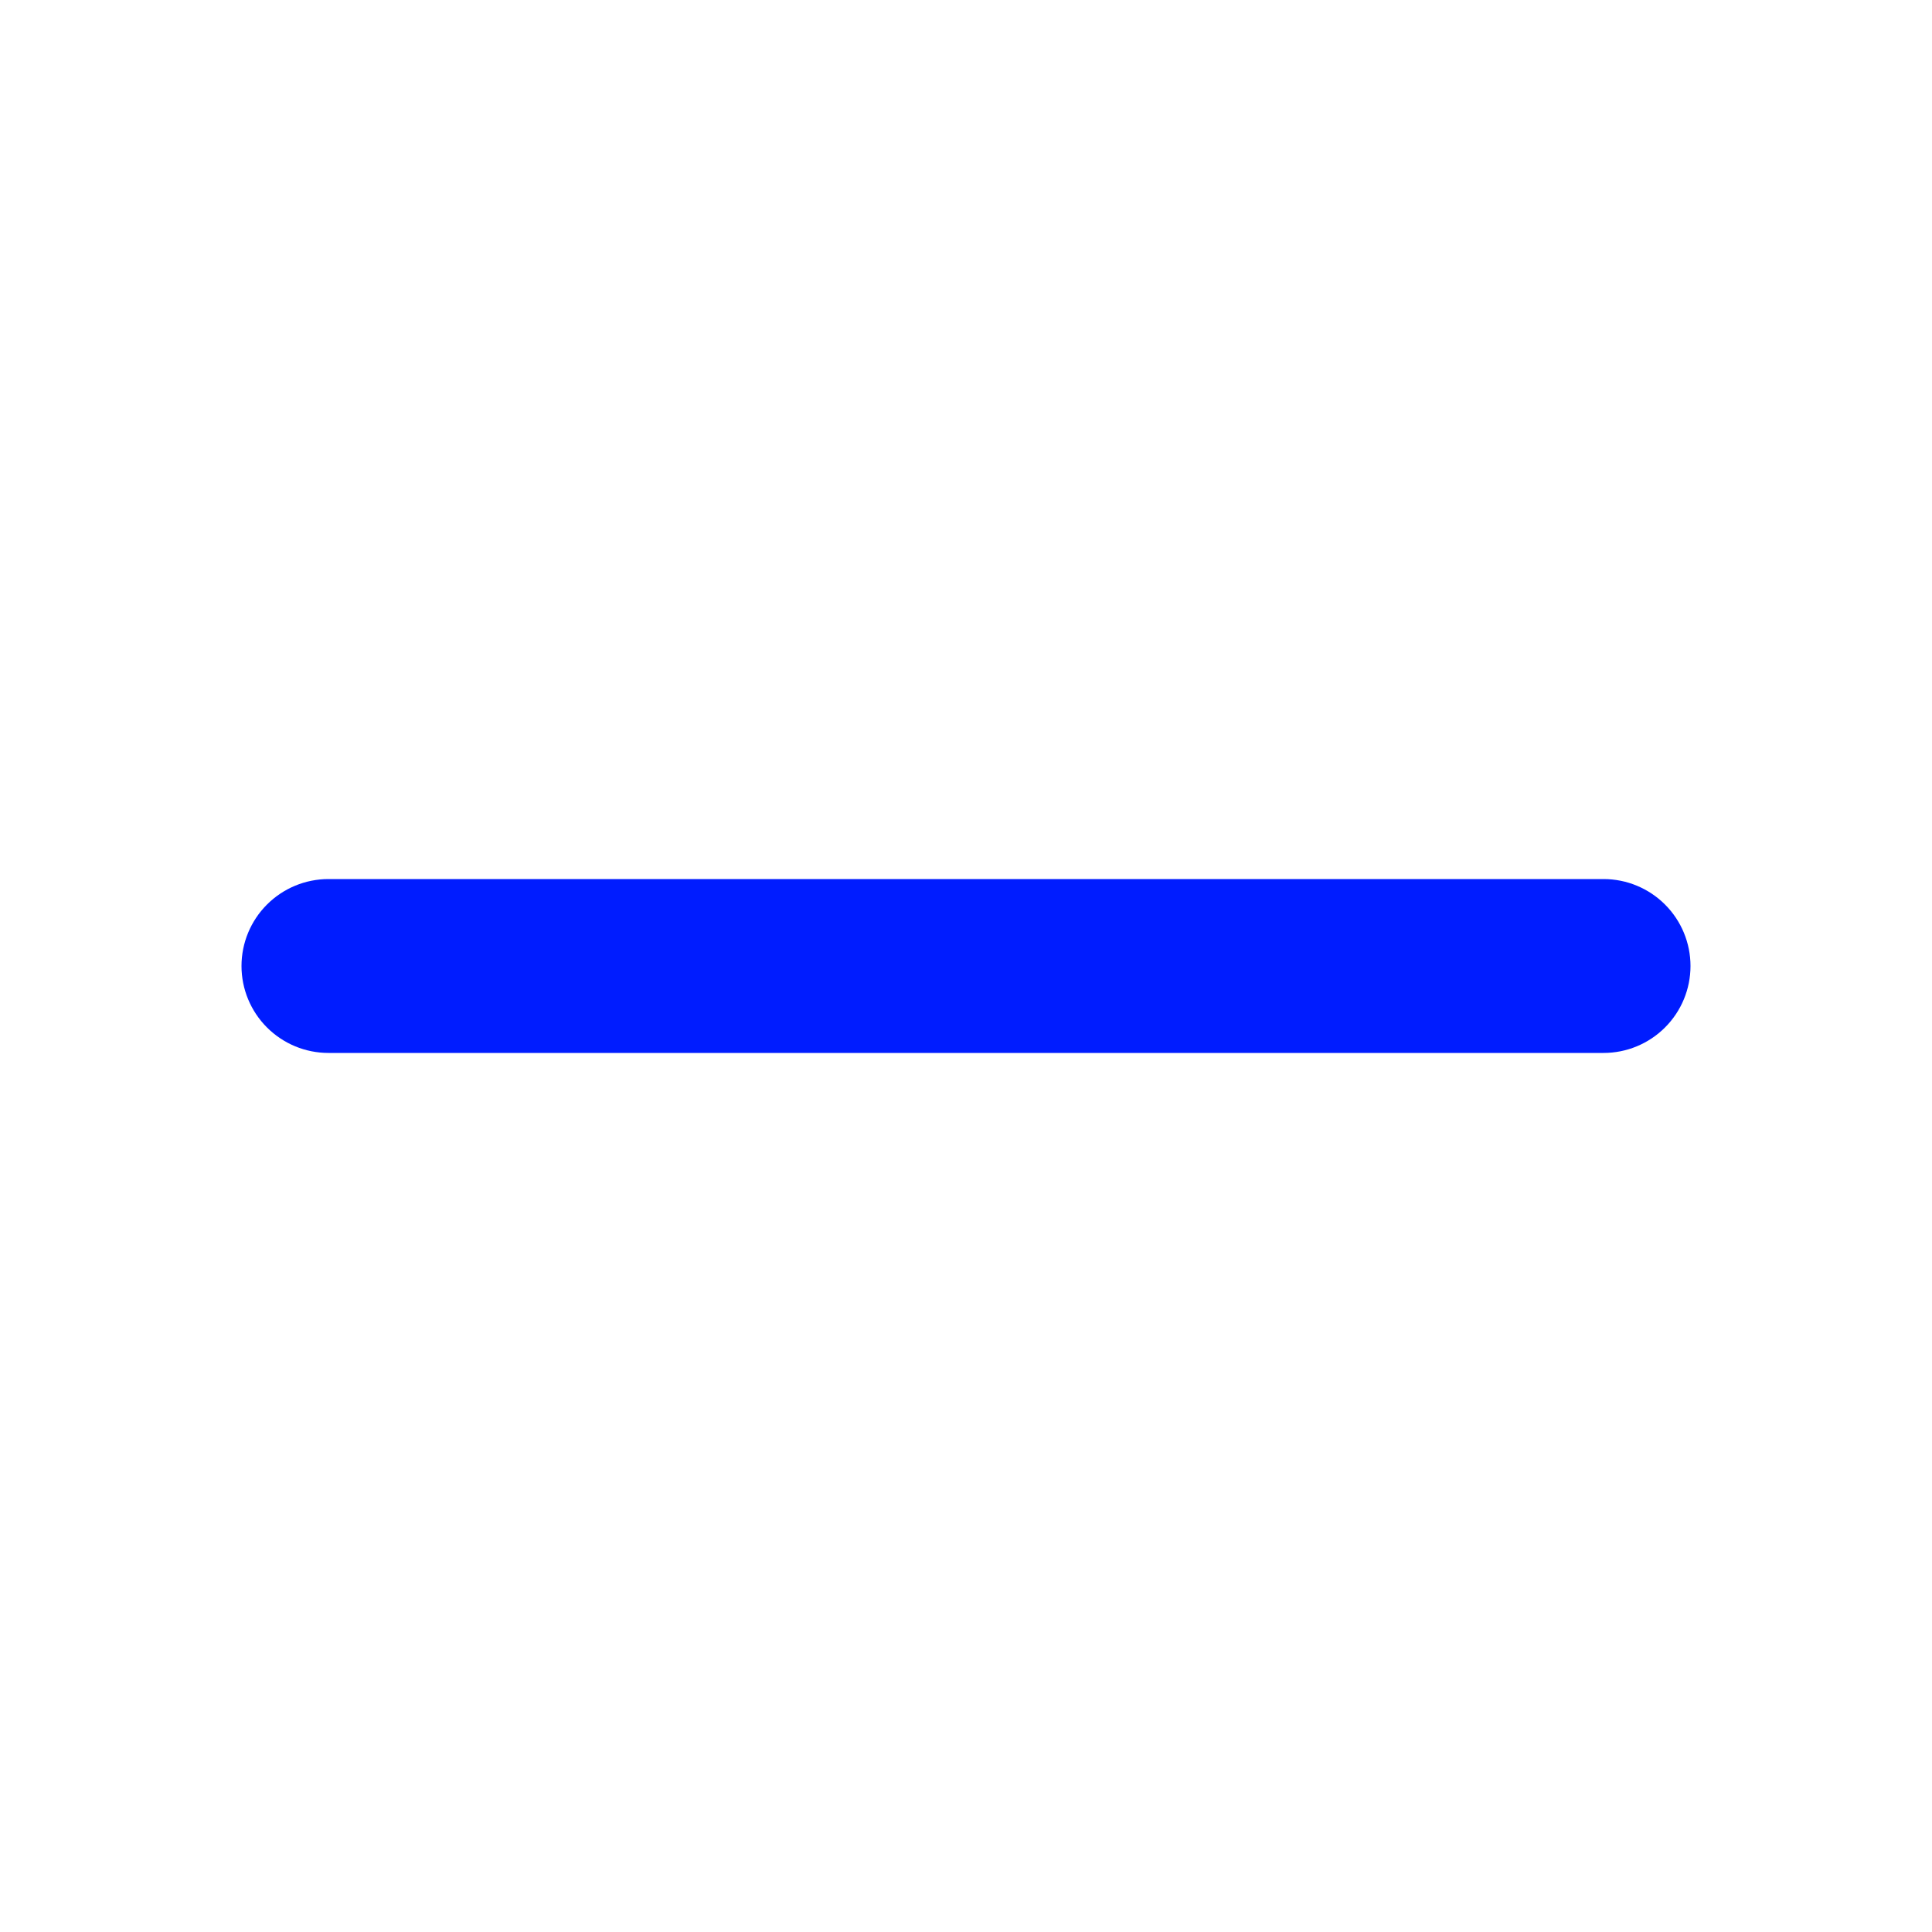
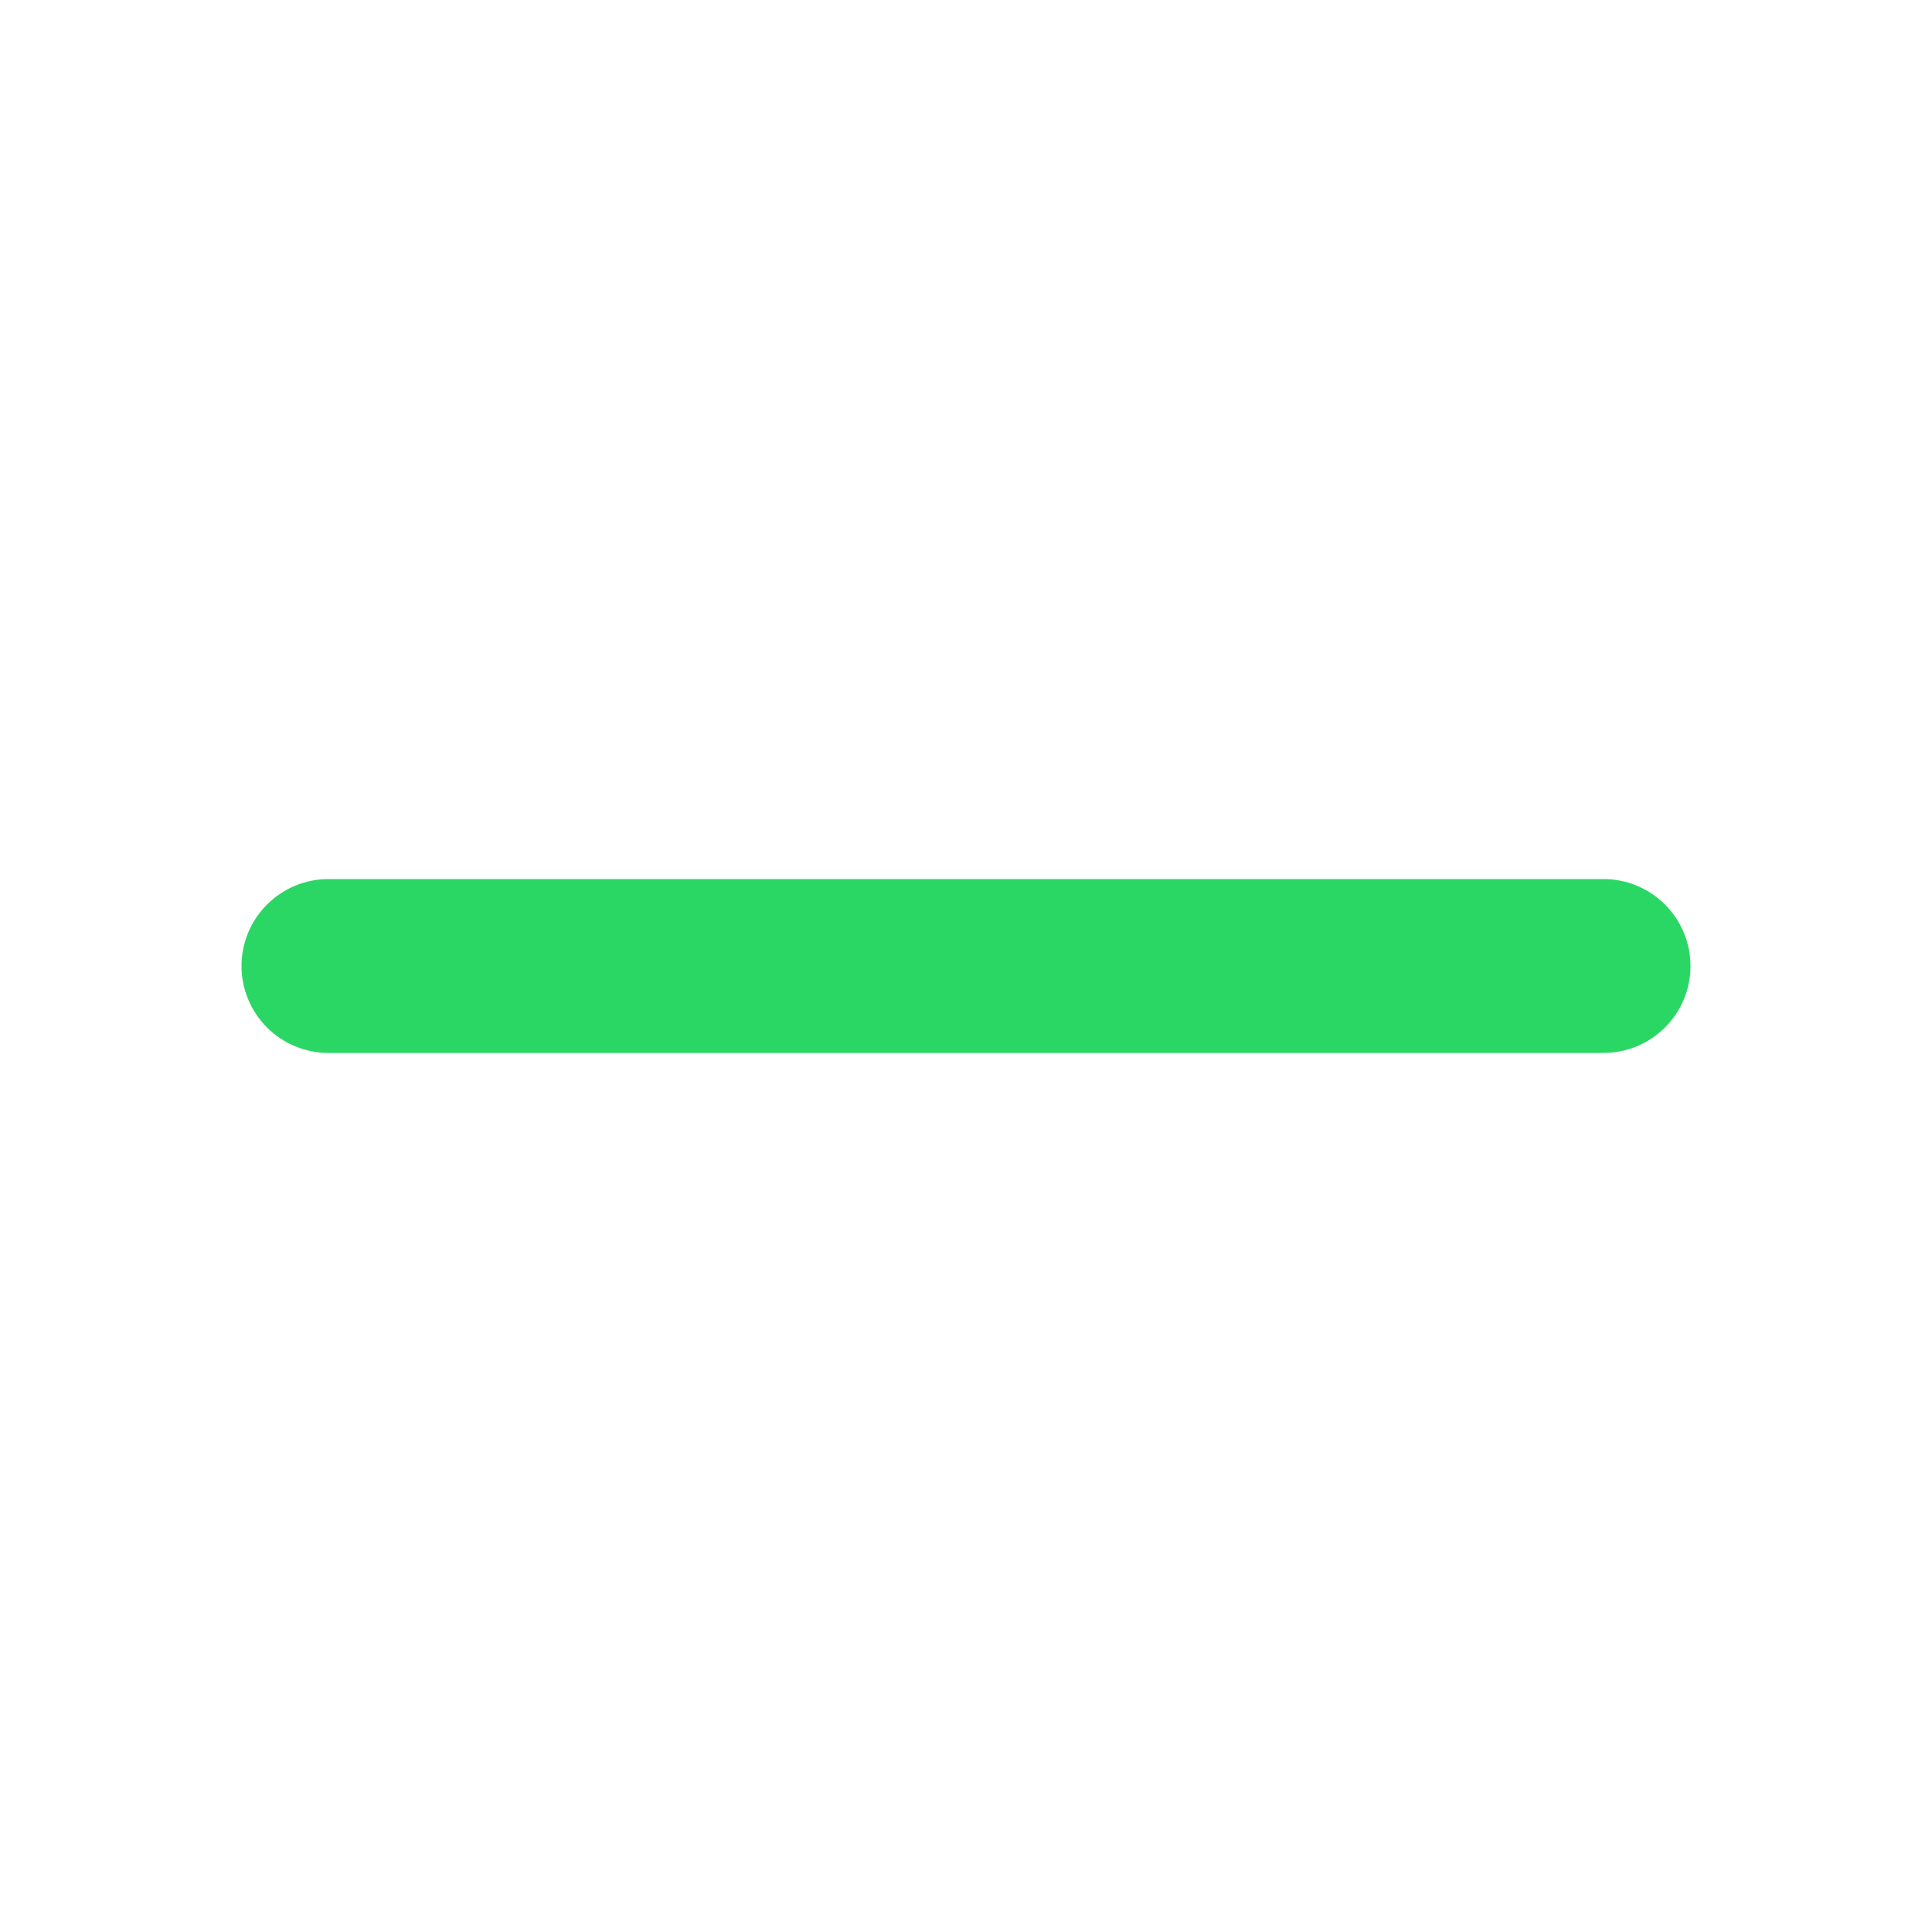
<svg xmlns="http://www.w3.org/2000/svg" width="32" height="32" viewBox="0 0 32 32" fill="none">
  <g id="Icons Huge">
-     <path id="Vector" d="M28 16C28 16.382 27.848 16.748 27.578 17.018C27.308 17.288 26.942 17.44 26.56 17.44H16H5.44C5.058 17.44 4.692 17.288 4.422 17.018C4.152 16.748 4 16.382 4 16C4 15.618 4.152 15.252 4.422 14.982C4.692 14.712 5.058 14.56 5.44 14.56H16H26.56C26.942 14.56 27.308 14.712 27.578 14.982C27.848 15.252 28 15.618 28 16Z" fill="#001CFF" />
+     <path id="Vector" d="M28 16C28 16.382 27.848 16.748 27.578 17.018C27.308 17.288 26.942 17.44 26.56 17.44H16H5.44C5.058 17.44 4.692 17.288 4.422 17.018C4.152 16.748 4 16.382 4 16C4 15.618 4.152 15.252 4.422 14.982C4.692 14.712 5.058 14.56 5.44 14.56H16H26.56C26.942 14.56 27.308 14.712 27.578 14.982C27.848 15.252 28 15.618 28 16Z" fill="#2BD764" />
  </g>
</svg>
